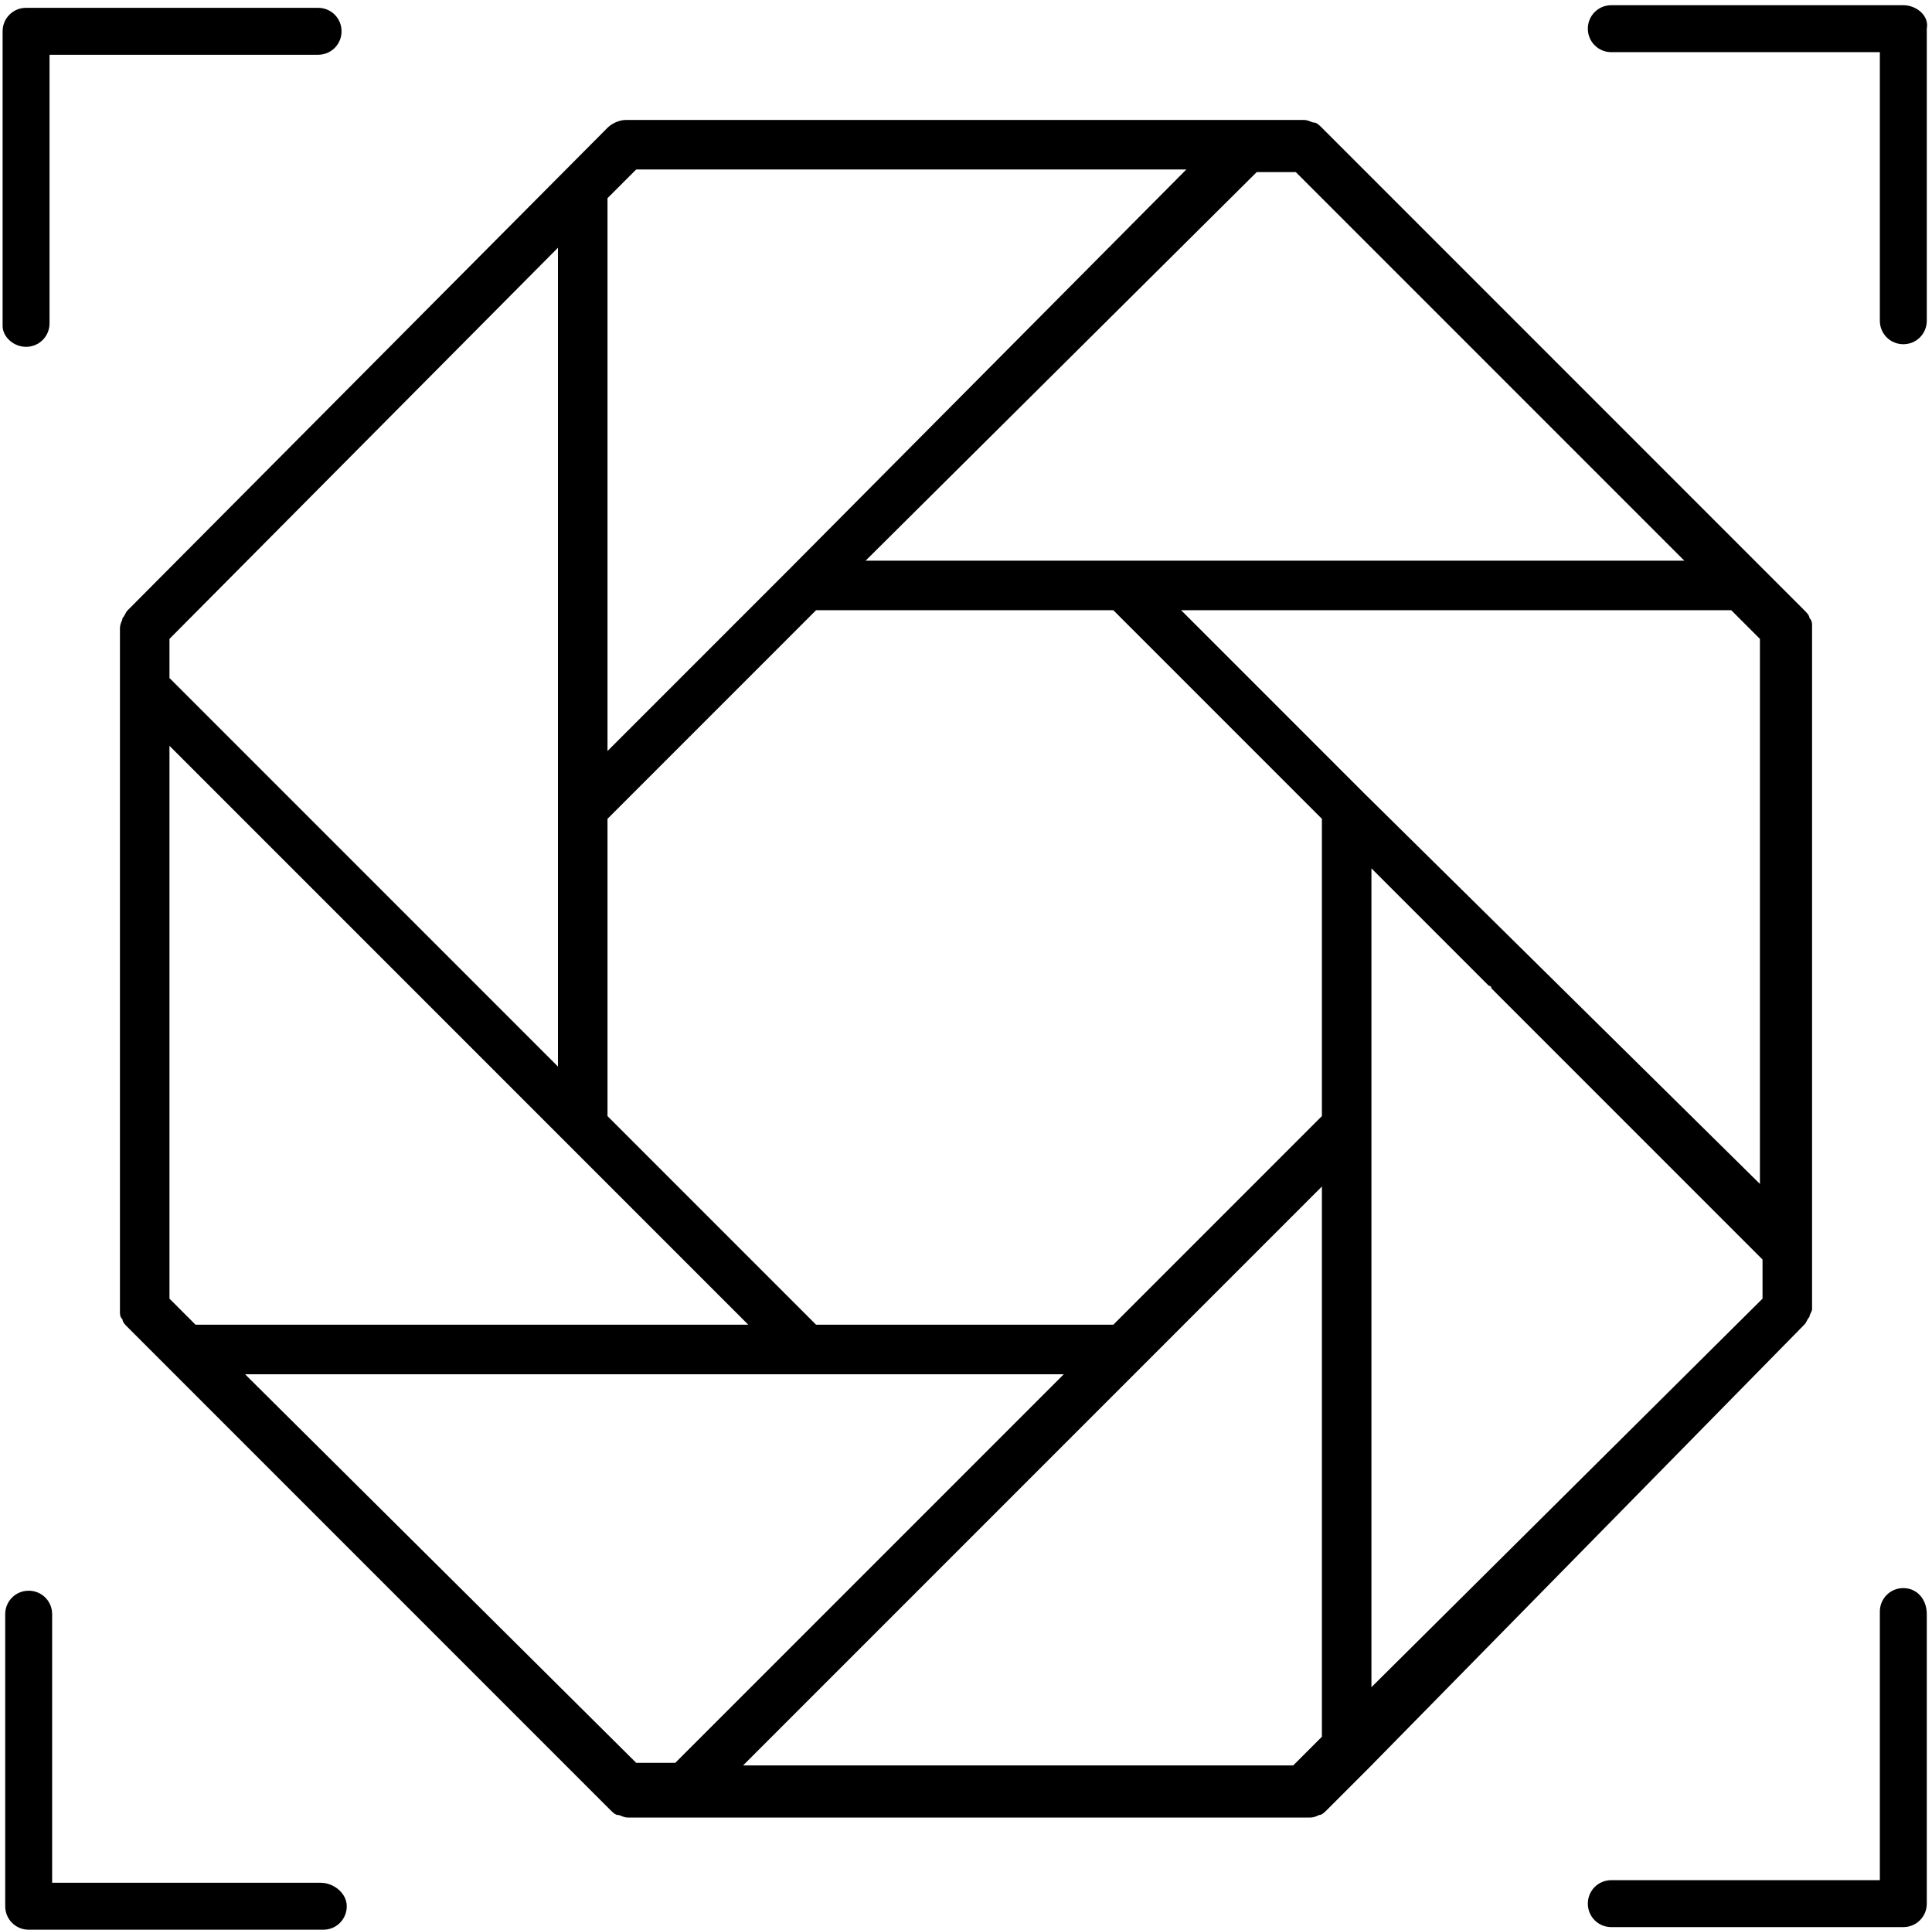
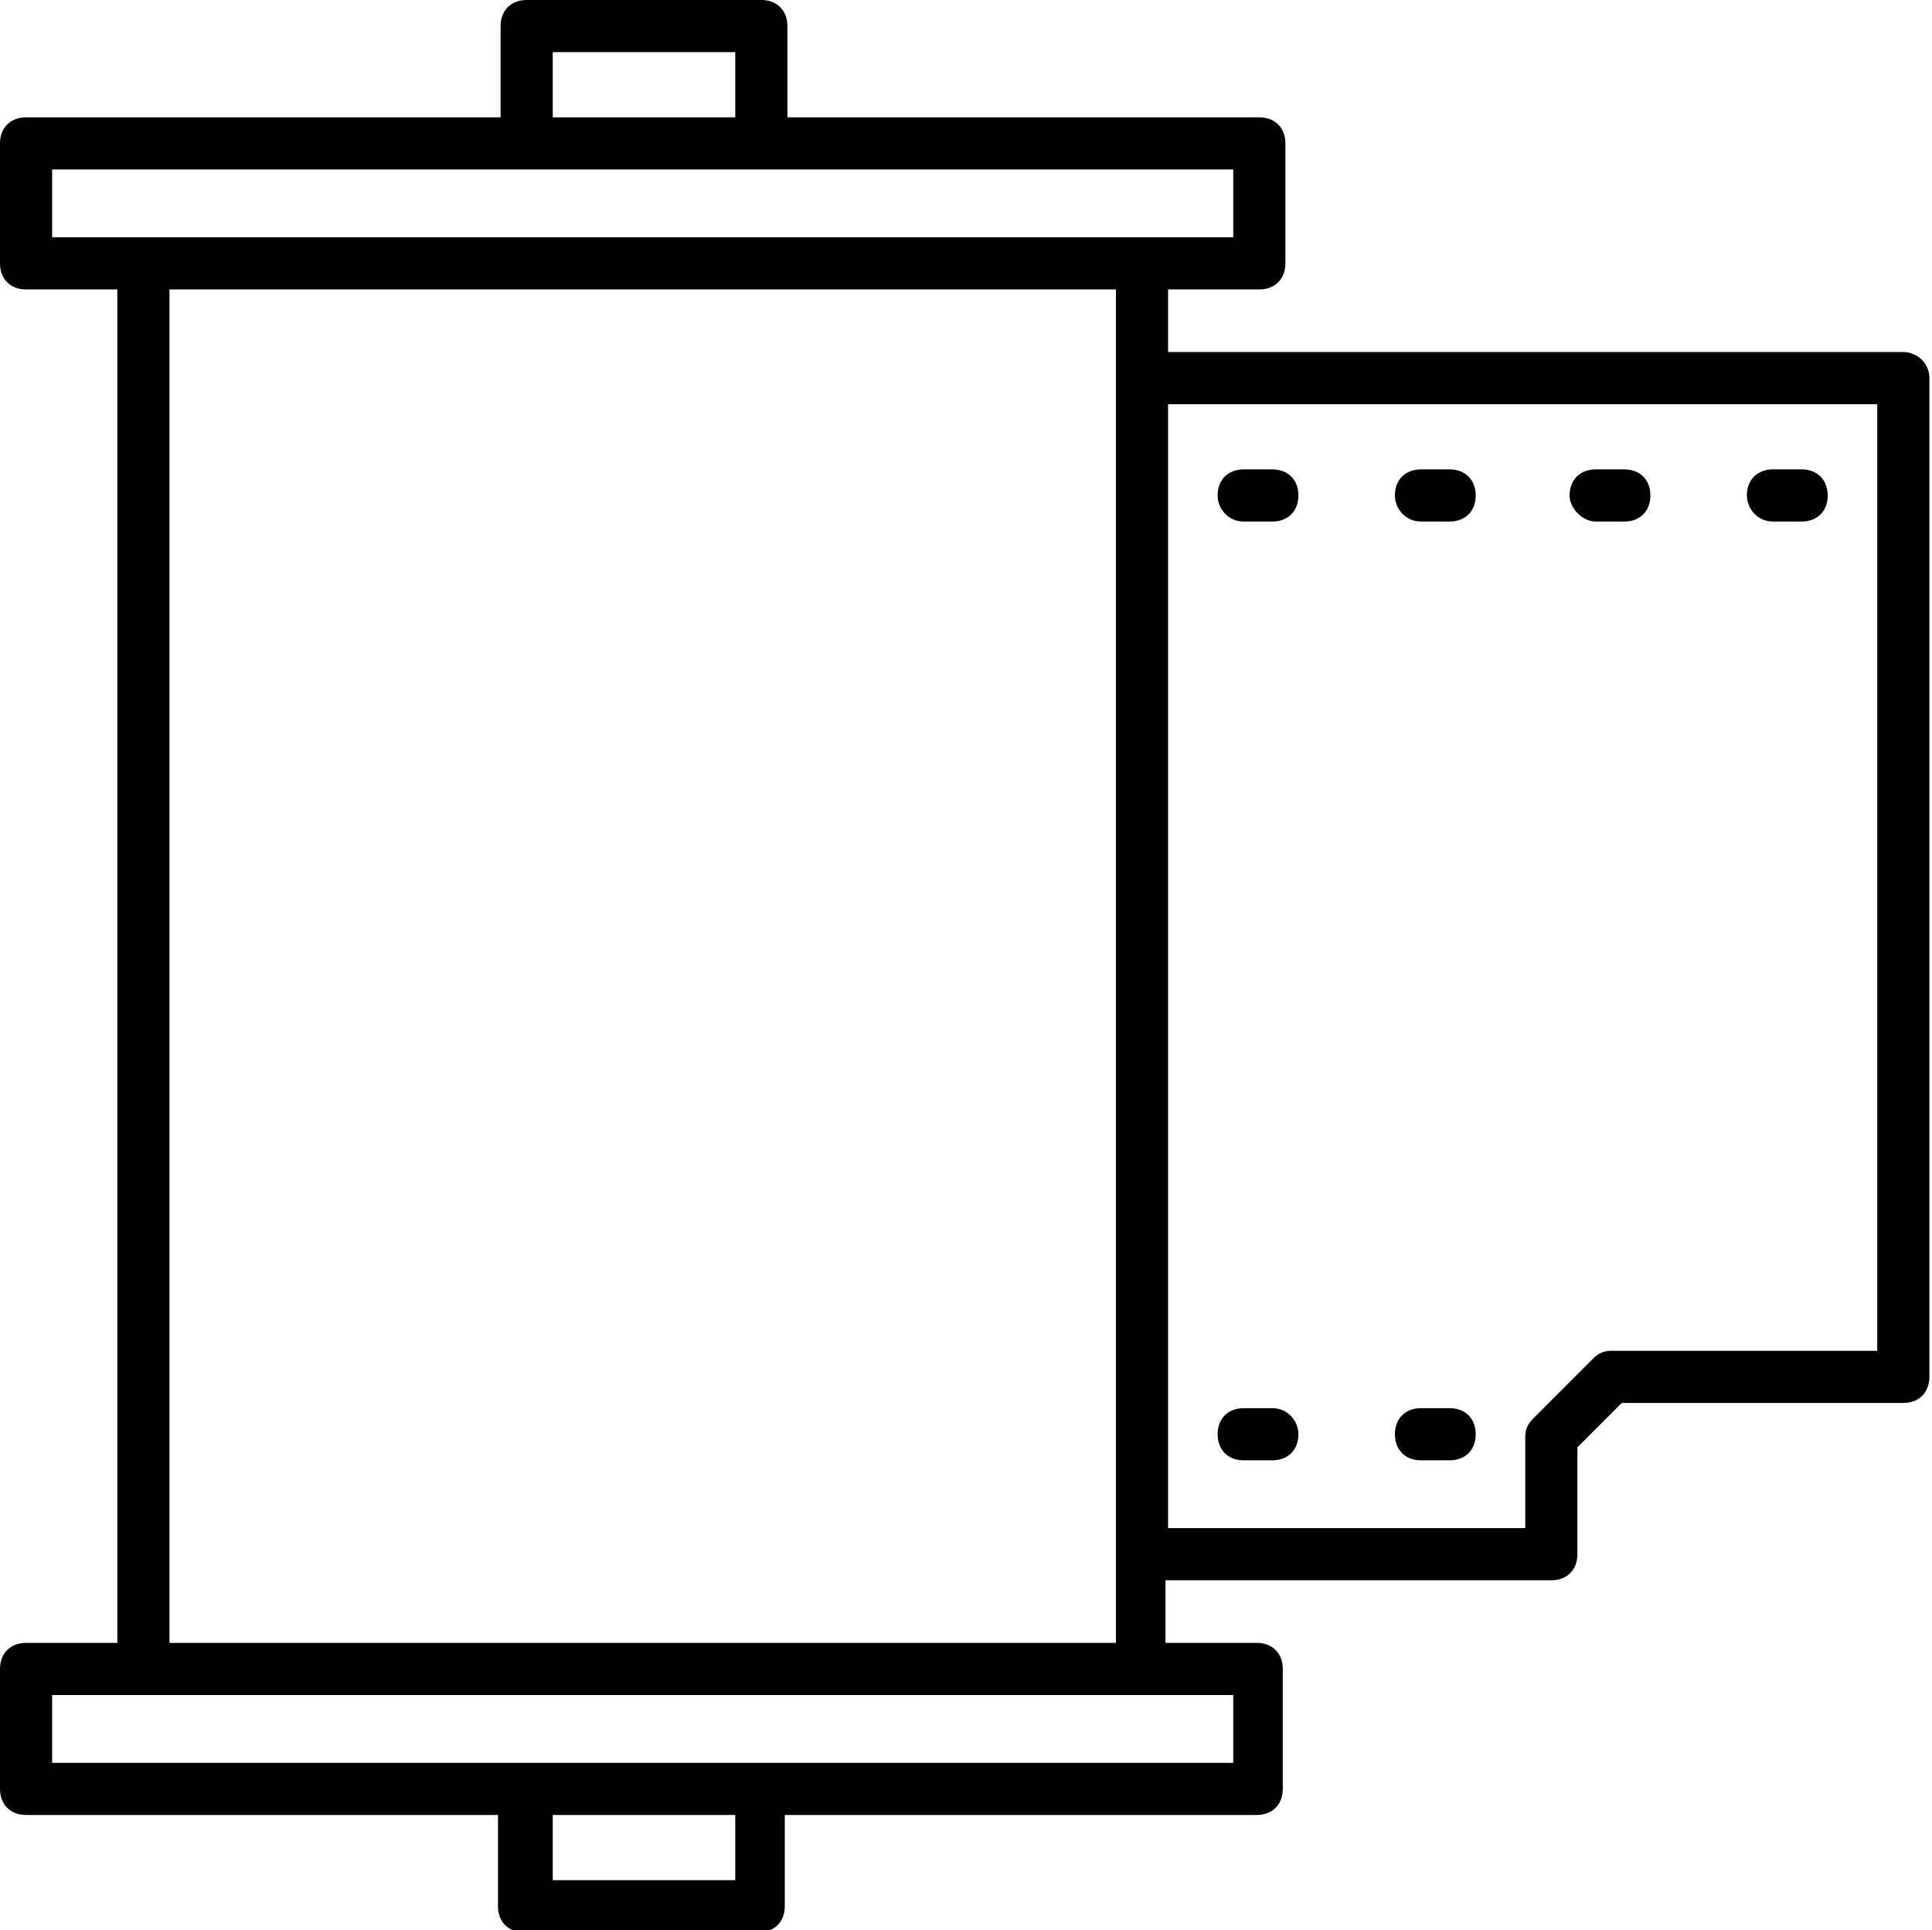
<svg xmlns="http://www.w3.org/2000/svg" version="1.1" x="0px" y="0px" viewBox="0 0 74.1 74" style="enable-background:new 0 0 74.1 74;" xml:space="preserve">
  <g id="Design">
    <g>
-       <path d="M69.2,50.8c0.1-0.1,0.1-0.2,0.2-0.3c0,0,0,0,0,0c0-0.1,0.1-0.2,0.1-0.3c0,0,0,0,0-0.1v-2.3v-0.1V24.1c0,0,0,0,0-0.1    c0-0.1,0-0.2-0.1-0.3c0,0,0,0,0,0c0-0.1-0.1-0.2-0.2-0.3c0,0,0,0,0,0l-1.6-1.6l-0.1-0.1L50.7,4.9c-0.1-0.1-0.2-0.2-0.3-0.2    c-0.1,0-0.2-0.1-0.4-0.1H24c-0.2,0-0.5,0.1-0.7,0.3L4.9,23.4c0,0,0,0,0,0c-0.1,0.1-0.1,0.2-0.2,0.3c0,0.1-0.1,0.2-0.1,0.4v2.3v0.1    v23.7c0,0,0,0,0,0.1c0,0.1,0,0.2,0.1,0.3c0,0,0,0,0,0c0,0.1,0.1,0.2,0.2,0.3c0,0,0,0,0,0l1.6,1.6l0.1,0.1l16.8,16.8    c0.1,0.1,0.2,0.2,0.3,0.2c0,0,0,0,0,0c0.1,0,0.2,0.1,0.4,0.1h2.3h0.1h23.7c0.1,0,0.2,0,0.4-0.1c0.1,0,0.2-0.1,0.3-0.2l1.6-1.6    c0,0,0,0,0,0c0,0,0,0,0,0L69.2,50.8C69.2,50.8,69.2,50.8,69.2,50.8z M49.7,6.6l14.9,14.9H43.1h-9.9L48.2,6.6H49.7z M23.3,7.6    l1.1-1.1h21.1L30.3,21.8l-7,7V7.6z M6.5,24.5L21.4,9.5V31v9.9L6.5,26V24.5z M6.5,49.8V28.6l15.2,15.2l7,7H7.5L6.5,49.8z     M25.9,67.6h-1.5L9.4,52.7h21.5h9.9L25.9,67.6z M50.7,66.6l-1.1,1.1H28.5l15.2-15.2l7-7V66.6z M50.7,42.8l-8,8H31.3l-8-8V31.4l8-8    h11.4l8,8V42.8z M67.6,49.8L52.6,64.7V43.2v-9.9l4.5,4.5c0,0,0.1,0,0.1,0.1l10.4,10.4V49.8z M67.6,45.5L52.3,30.4l-7-7h21.1    l1.1,1.1V45.5z" />
-       <path d="M1,13.3c0.5,0,0.9-0.4,0.9-0.9V2.1h10.3c0.5,0,0.9-0.4,0.9-0.9s-0.4-0.9-0.9-0.9H1c-0.5,0-0.9,0.4-0.9,0.9v11.3    C0.1,12.9,0.5,13.3,1,13.3z" />
-       <path d="M73,60.9c-0.5,0-0.9,0.4-0.9,0.9v10.3H61.8c-0.5,0-0.9,0.4-0.9,0.9s0.4,0.9,0.9,0.9H73c0.5,0,0.9-0.4,0.9-0.9V61.9    C73.9,61.3,73.5,60.9,73,60.9z" />
-       <path d="M12.3,72.2H2V61.9c0-0.5-0.4-0.9-0.9-0.9s-0.9,0.4-0.9,0.9v11.2c0,0.5,0.4,0.9,0.9,0.9h11.3c0.5,0,0.9-0.4,0.9-0.9    S12.8,72.2,12.3,72.2z" />
-       <path d="M73,0.2H61.8c-0.5,0-0.9,0.4-0.9,0.9c0,0.5,0.4,0.9,0.9,0.9h10.3v10.3c0,0.5,0.4,0.9,0.9,0.9s0.9-0.4,0.9-0.9V1.1    C74,0.6,73.5,0.2,73,0.2z" />
+       <path d="M73,13.5H44.8v-2.4h3.5c0.6,0,1-0.4,1-1V5.5c0-0.6-0.4-1-1-1H30.2V1c0-0.6-0.4-1-1-1h-9c-0.6,0-1,0.4-1,1v3.5H1    c-0.6,0-1,0.4-1,1v4.6c0,0.6,0.4,1,1,1h3.5V63H1c-0.6,0-1,0.4-1,1v4.6c0,0.6,0.4,1,1,1h18.1v3.5c0,0.6,0.4,1,1,1h9    c0.6,0,1-0.4,1-1v-3.5h18.1c0.6,0,1-0.4,1-1V64c0-0.6-0.4-1-1-1h-3.5v-2.4h14.8c0.6,0,1-0.4,1-1v-4.1l1.7-1.7H73c0.6,0,1-0.4,1-1    V14.5C74,13.9,73.5,13.5,73,13.5z M21.2,2h7v2.5h-7V2z M2,6.5H20c0.1,0,0.1,0,0.2,0h9c0.1,0,0.2,0,0.2,0h17.9v2.6H2V6.5z     M28.2,72.1h-7v-2.5h7V72.1z M47.3,67.6H29.4c-0.1,0-0.2,0-0.2,0h-9c-0.1,0-0.2,0-0.2,0H2V65h45.3V67.6z M6.5,63V11.1h36.3v3.2    c0,0.1,0,0.1,0,0.2c0,0.1,0,0.1,0,0.2v44.6c0,0.1,0,0.1,0,0.2c0,0.1,0,0.1,0,0.2V63H6.5z M72,51.8H61.8c-0.3,0-0.5,0.1-0.7,0.3    l-2.3,2.3c-0.2,0.2-0.3,0.4-0.3,0.7v3.5H44.8V15.5H72V51.8z" />
+       <path d="M47.7,20h1.1c0.6,0,1-0.4,1-1c0-0.6-0.4-1-1-1h-1.1c-0.6,0-1,0.4-1,1C46.7,19.5,47.1,20,47.7,20z" />
+       <path d="M54.5,20h1.1c0.6,0,1-0.4,1-1c0-0.6-0.4-1-1-1h-1.1c-0.6,0-1,0.4-1,1C53.5,19.5,53.9,20,54.5,20z" />
+       <path d="M61.2,20h1.1c0.6,0,1-0.4,1-1c0-0.6-0.4-1-1-1h-1.1c-0.6,0-1,0.4-1,1C60.2,19.5,60.7,20,61.2,20z" />
+       <path d="M68,20h1.1c0.6,0,1-0.4,1-1c0-0.6-0.4-1-1-1H68c-0.6,0-1,0.4-1,1C67,19.5,67.4,20,68,20z" />
+       <path d="M48.8,54h-1.1c-0.6,0-1,0.4-1,1c0,0.6,0.4,1,1,1h1.1c0.6,0,1-0.4,1-1C49.8,54.5,49.4,54,48.8,54z" />
+       <path d="M54.5,56h1.1c0.6,0,1-0.4,1-1c0-0.6-0.4-1-1-1h-1.1c-0.6,0-1,0.4-1,1C53.5,55.6,53.9,56,54.5,56z" />
    </g>
  </g>
  <g id="Text">
</g>
</svg>
